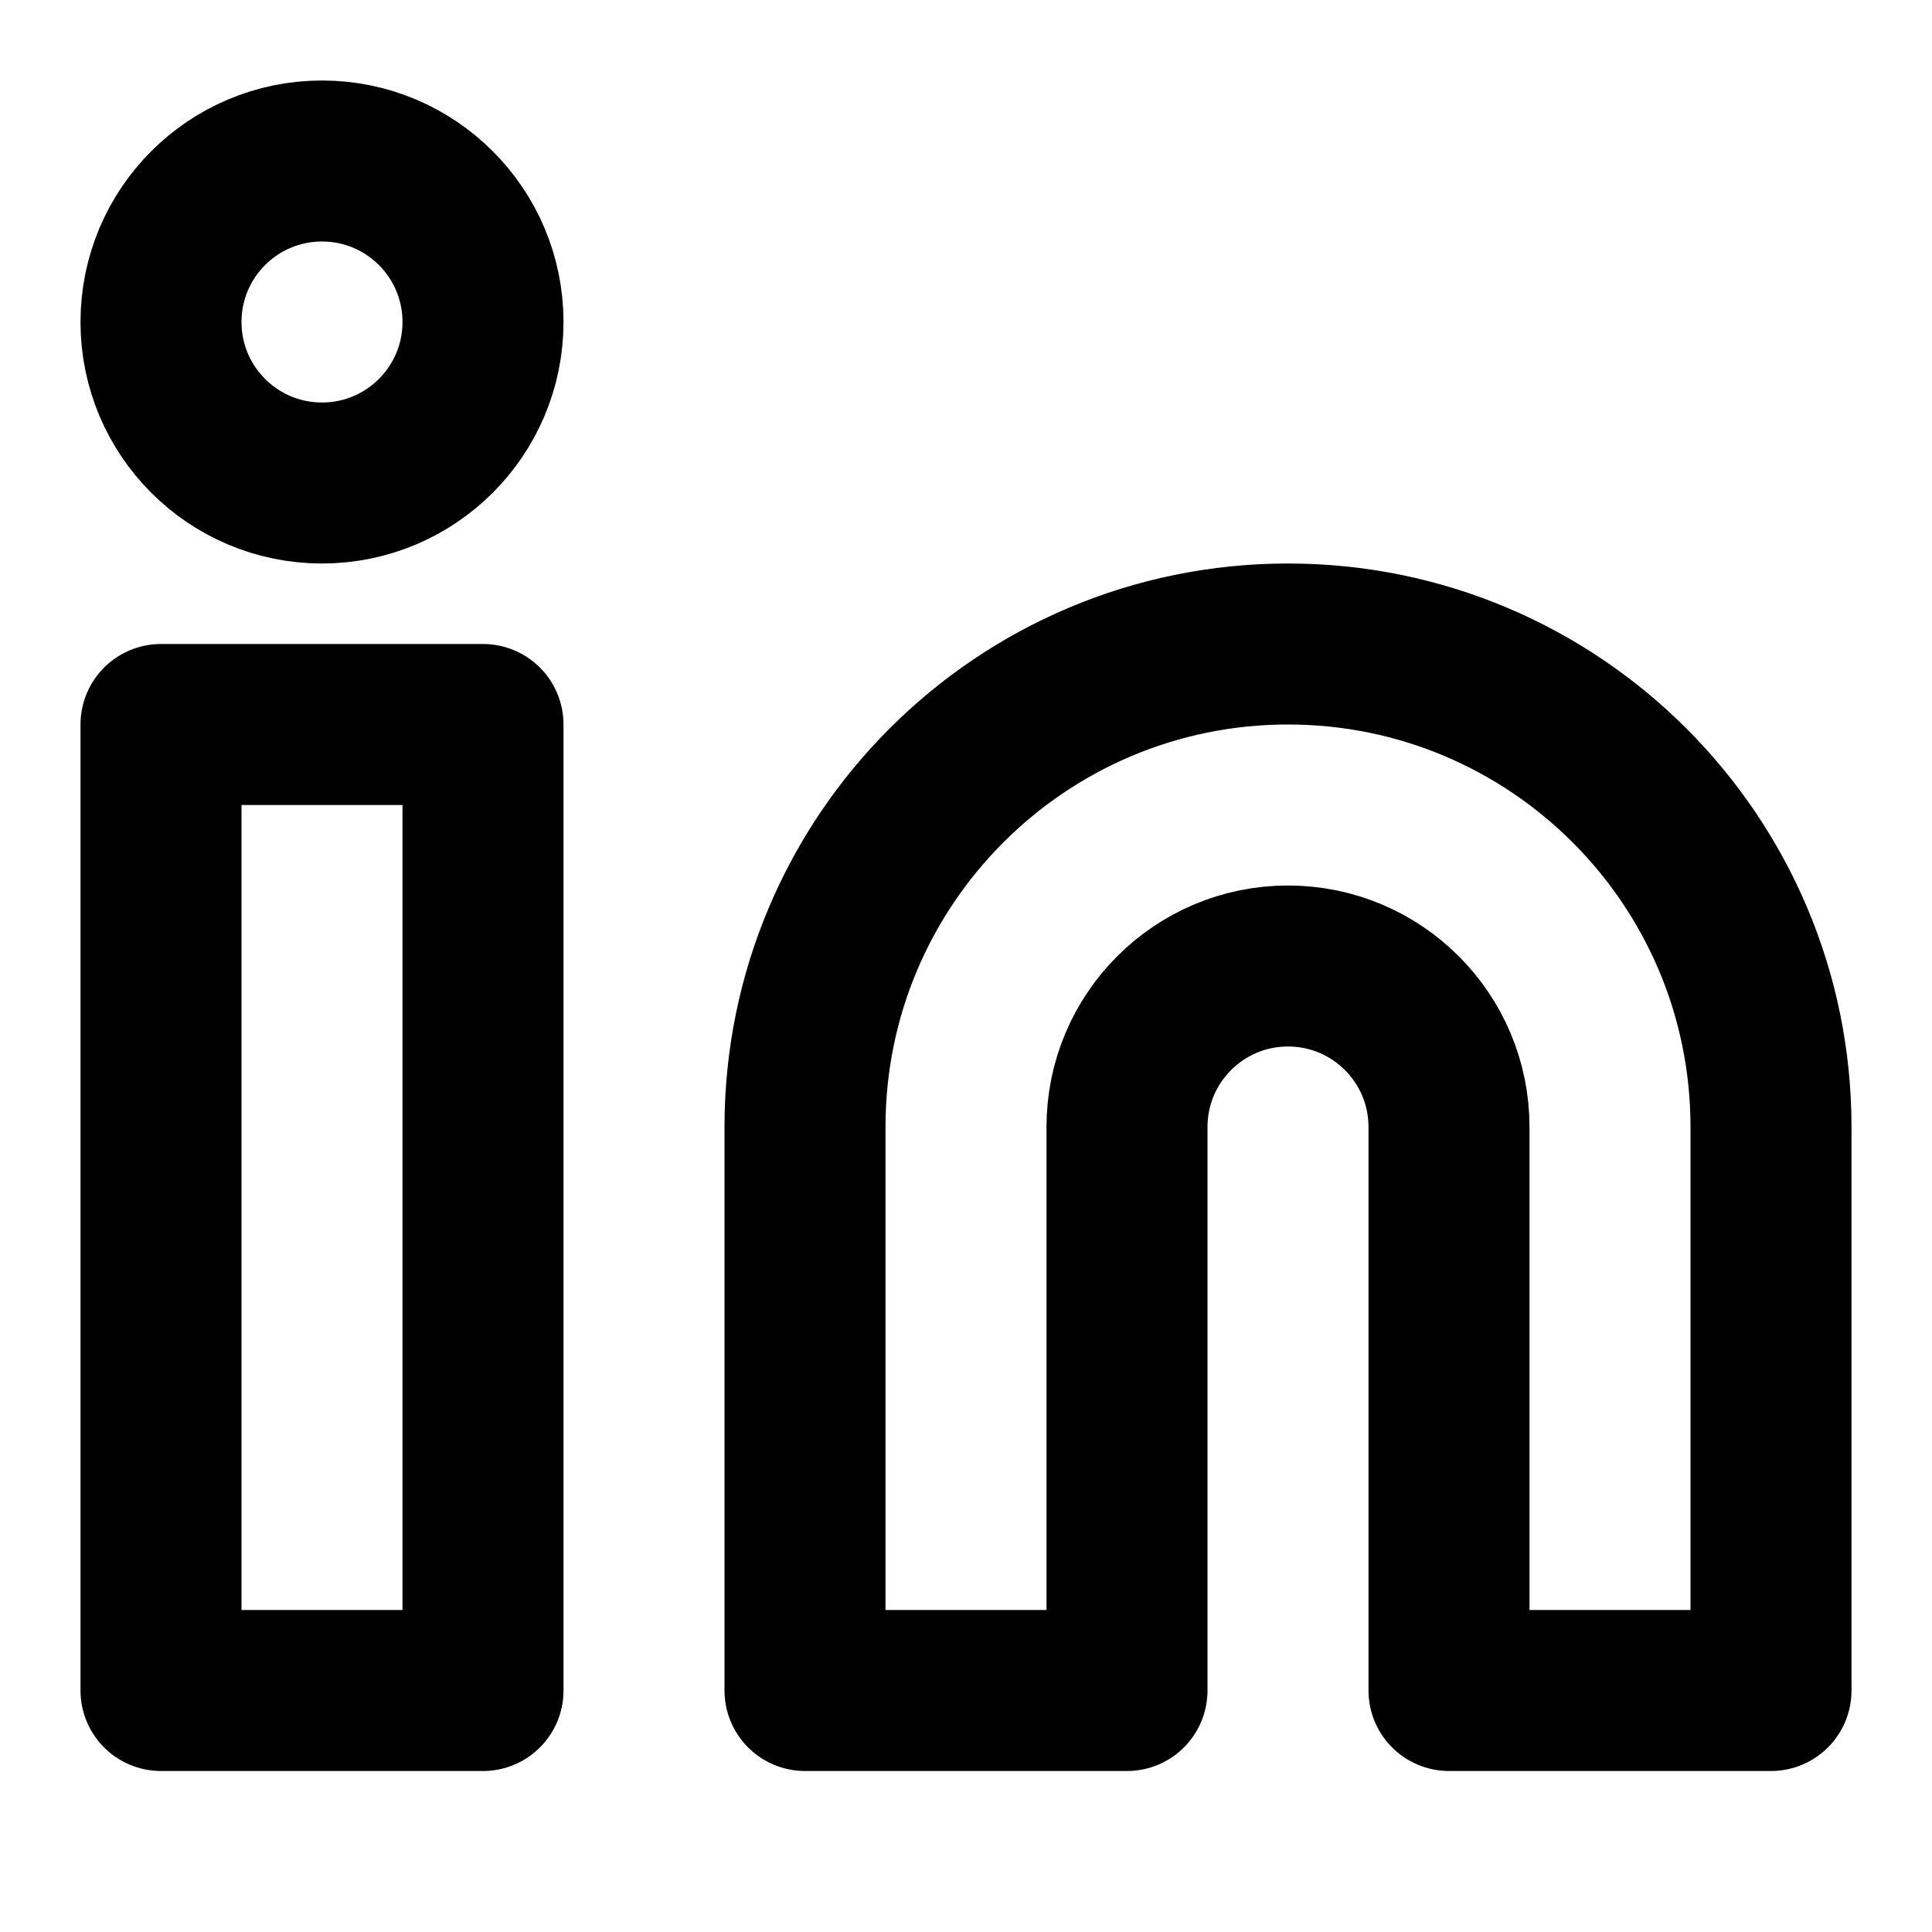
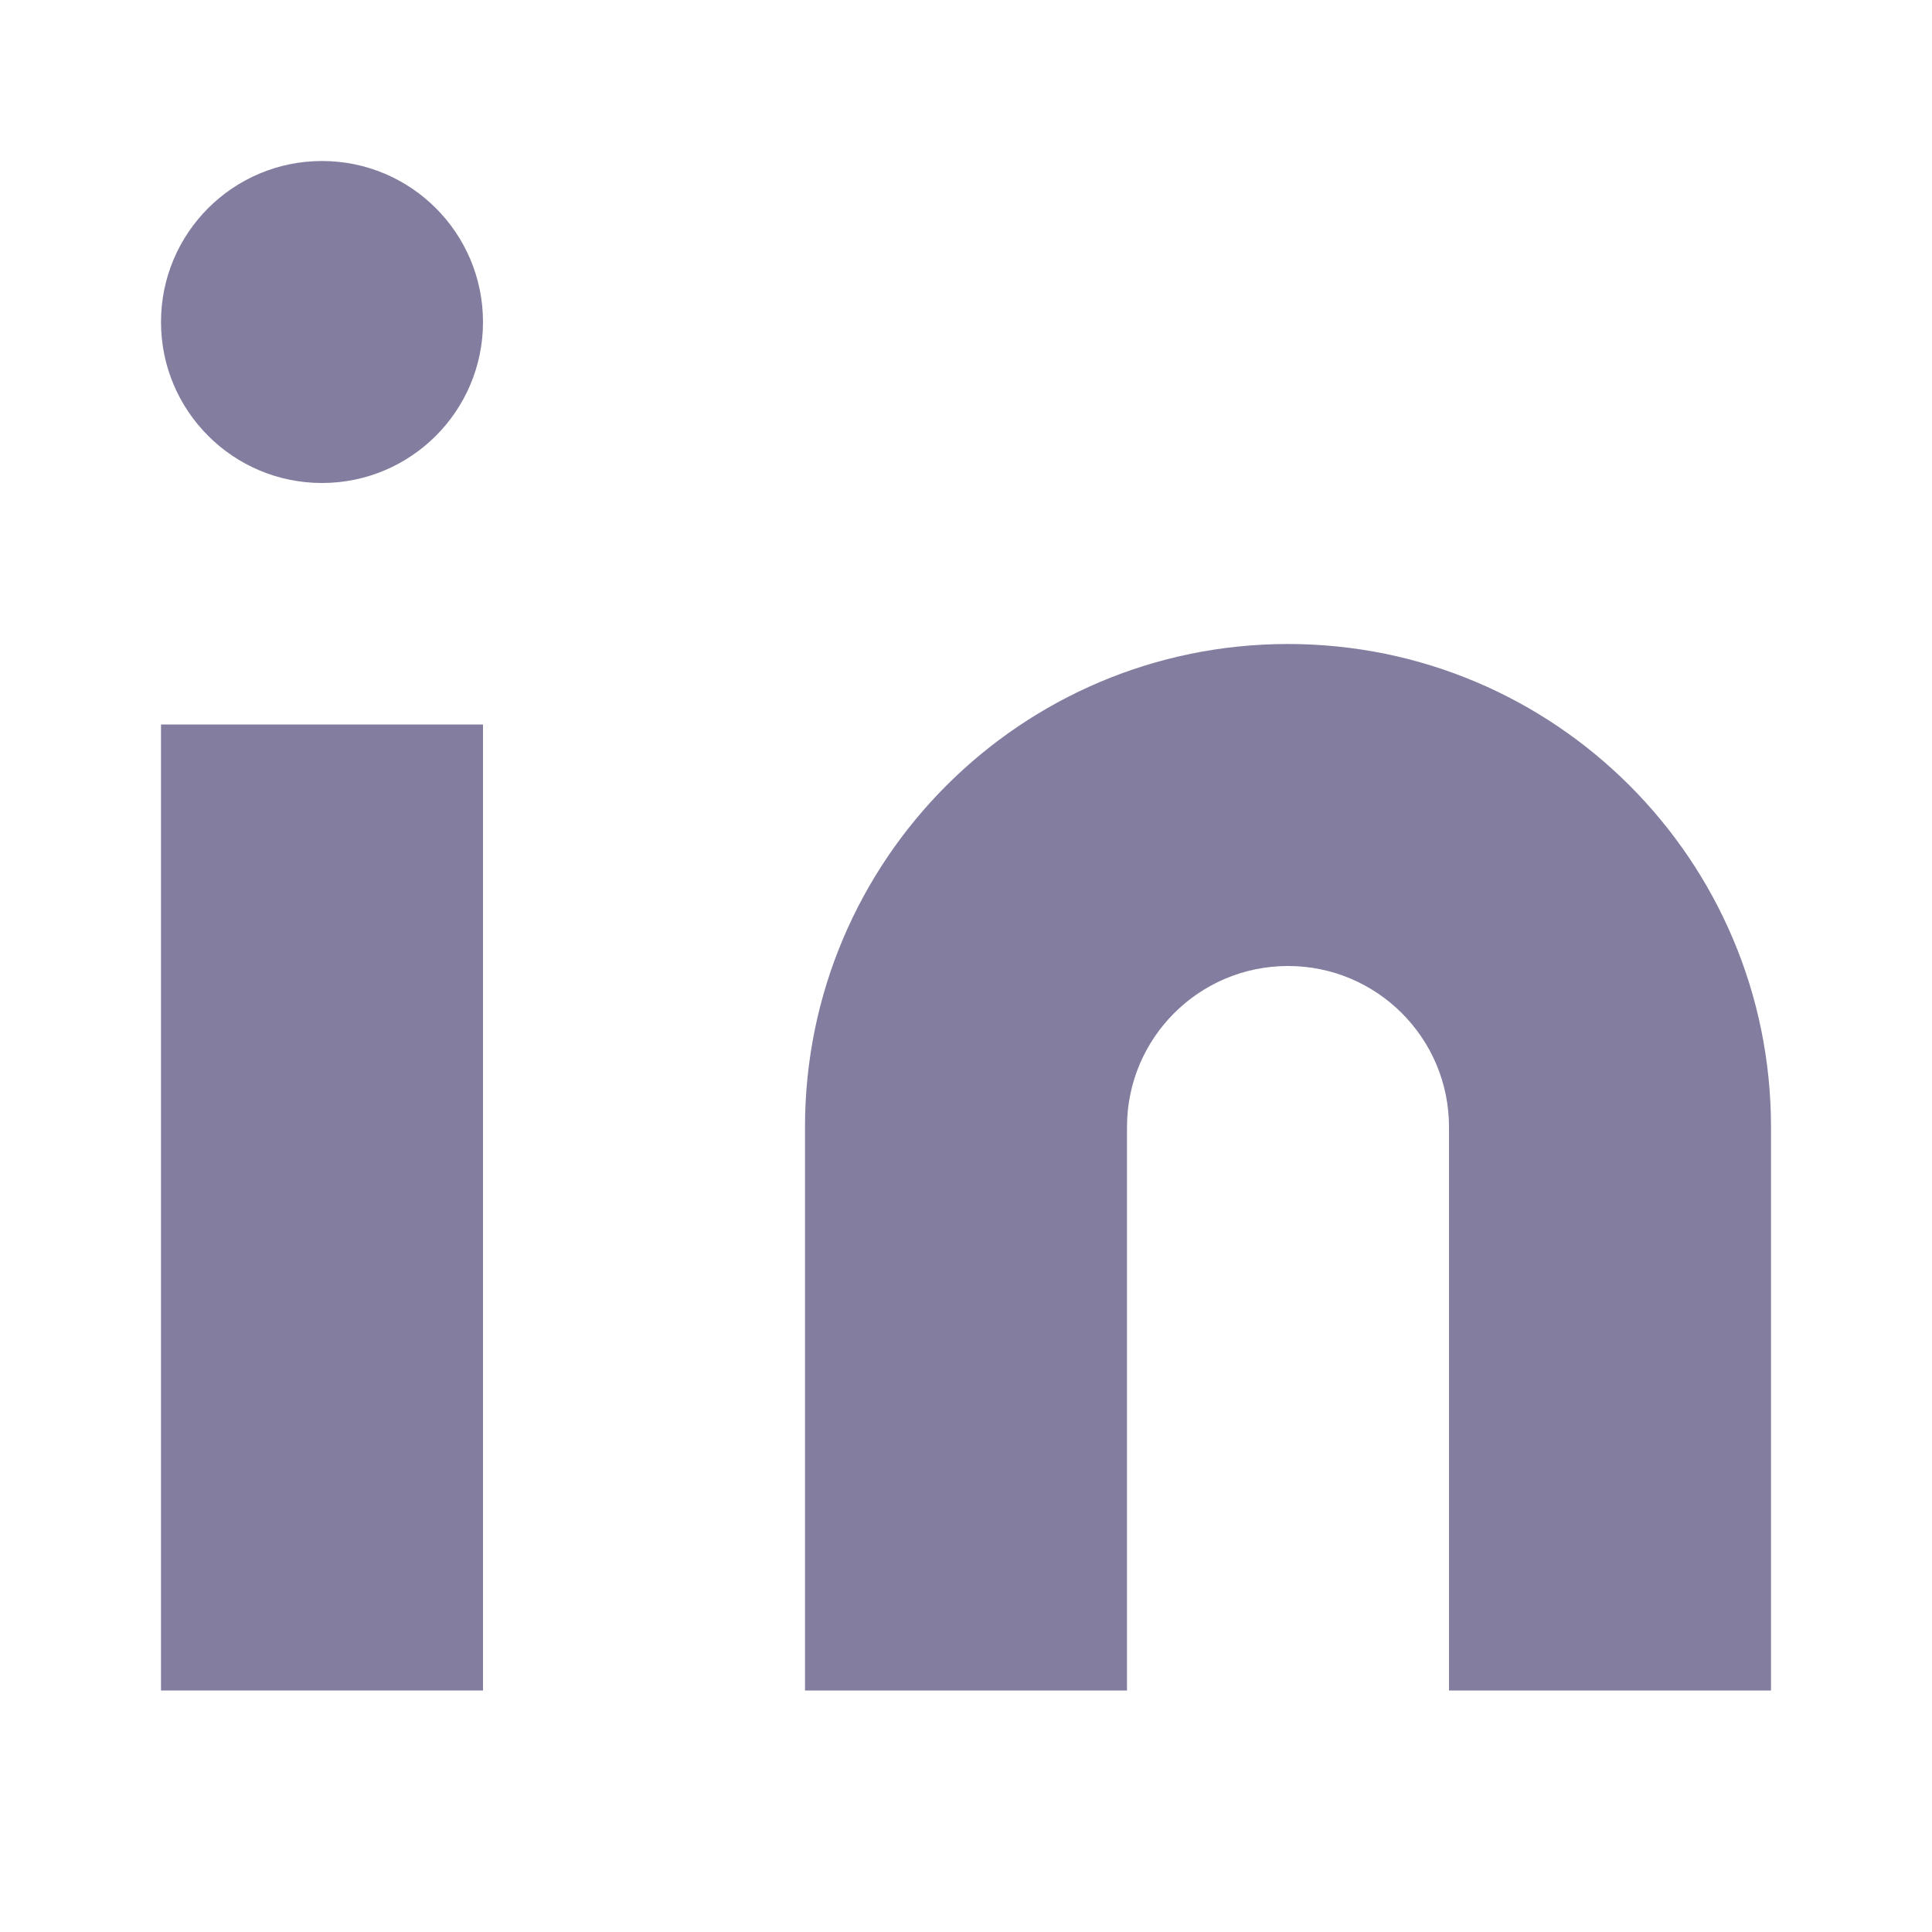
- <svg xmlns="http://www.w3.org/2000/svg" width="24" height="24" viewBox="0 0 24 24" fill="none" stroke="currentColor" stroke-width="2" stroke-linecap="round" stroke-linejoin="round" class="feather feather-linkedin">
+ <svg xmlns="http://www.w3.org/2000/svg" width="24" height="24" viewBox="0 0 24 24" fill="#837e9f" class="feather feather-linkedin">
  <path d="M16 8a6 6 0 0 1 6 6v7h-4v-7a2 2 0 0 0-2-2 2 2 0 0 0-2 2v7h-4v-7a6 6 0 0 1 6-6z" />
  <rect x="2" y="9" width="4" height="12" />
  <circle cx="4" cy="4" r="2" />
</svg>
